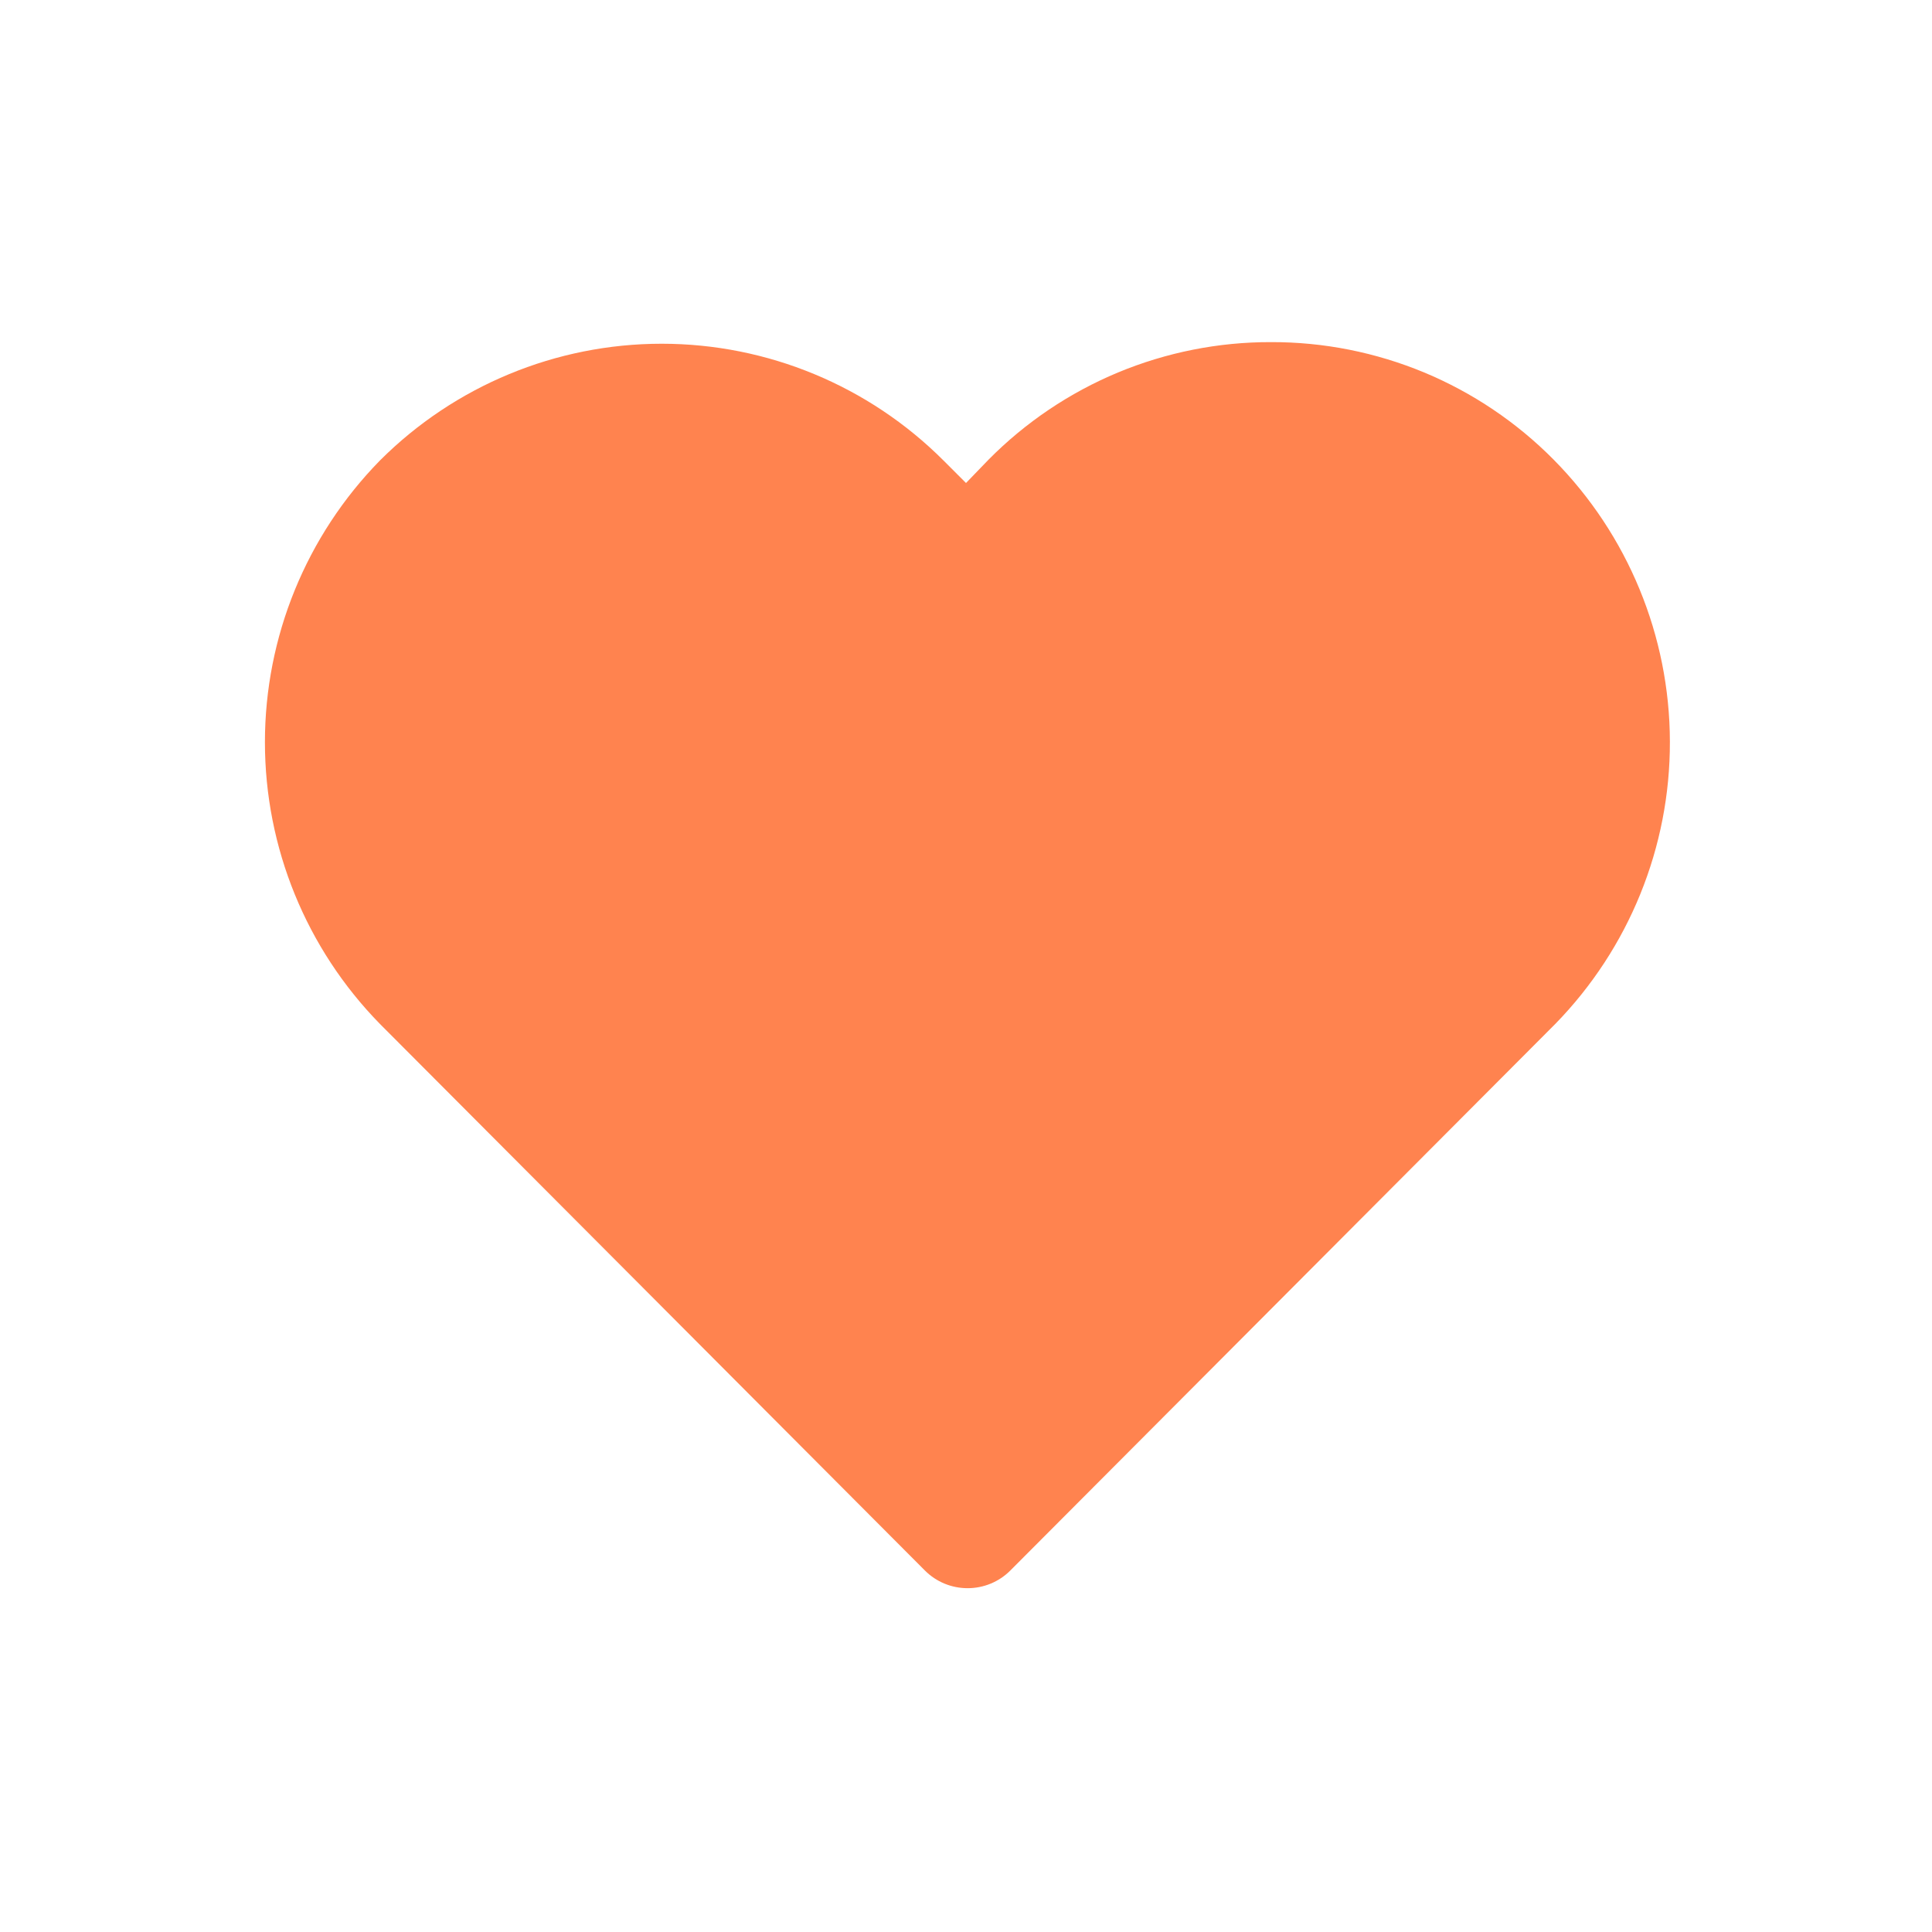
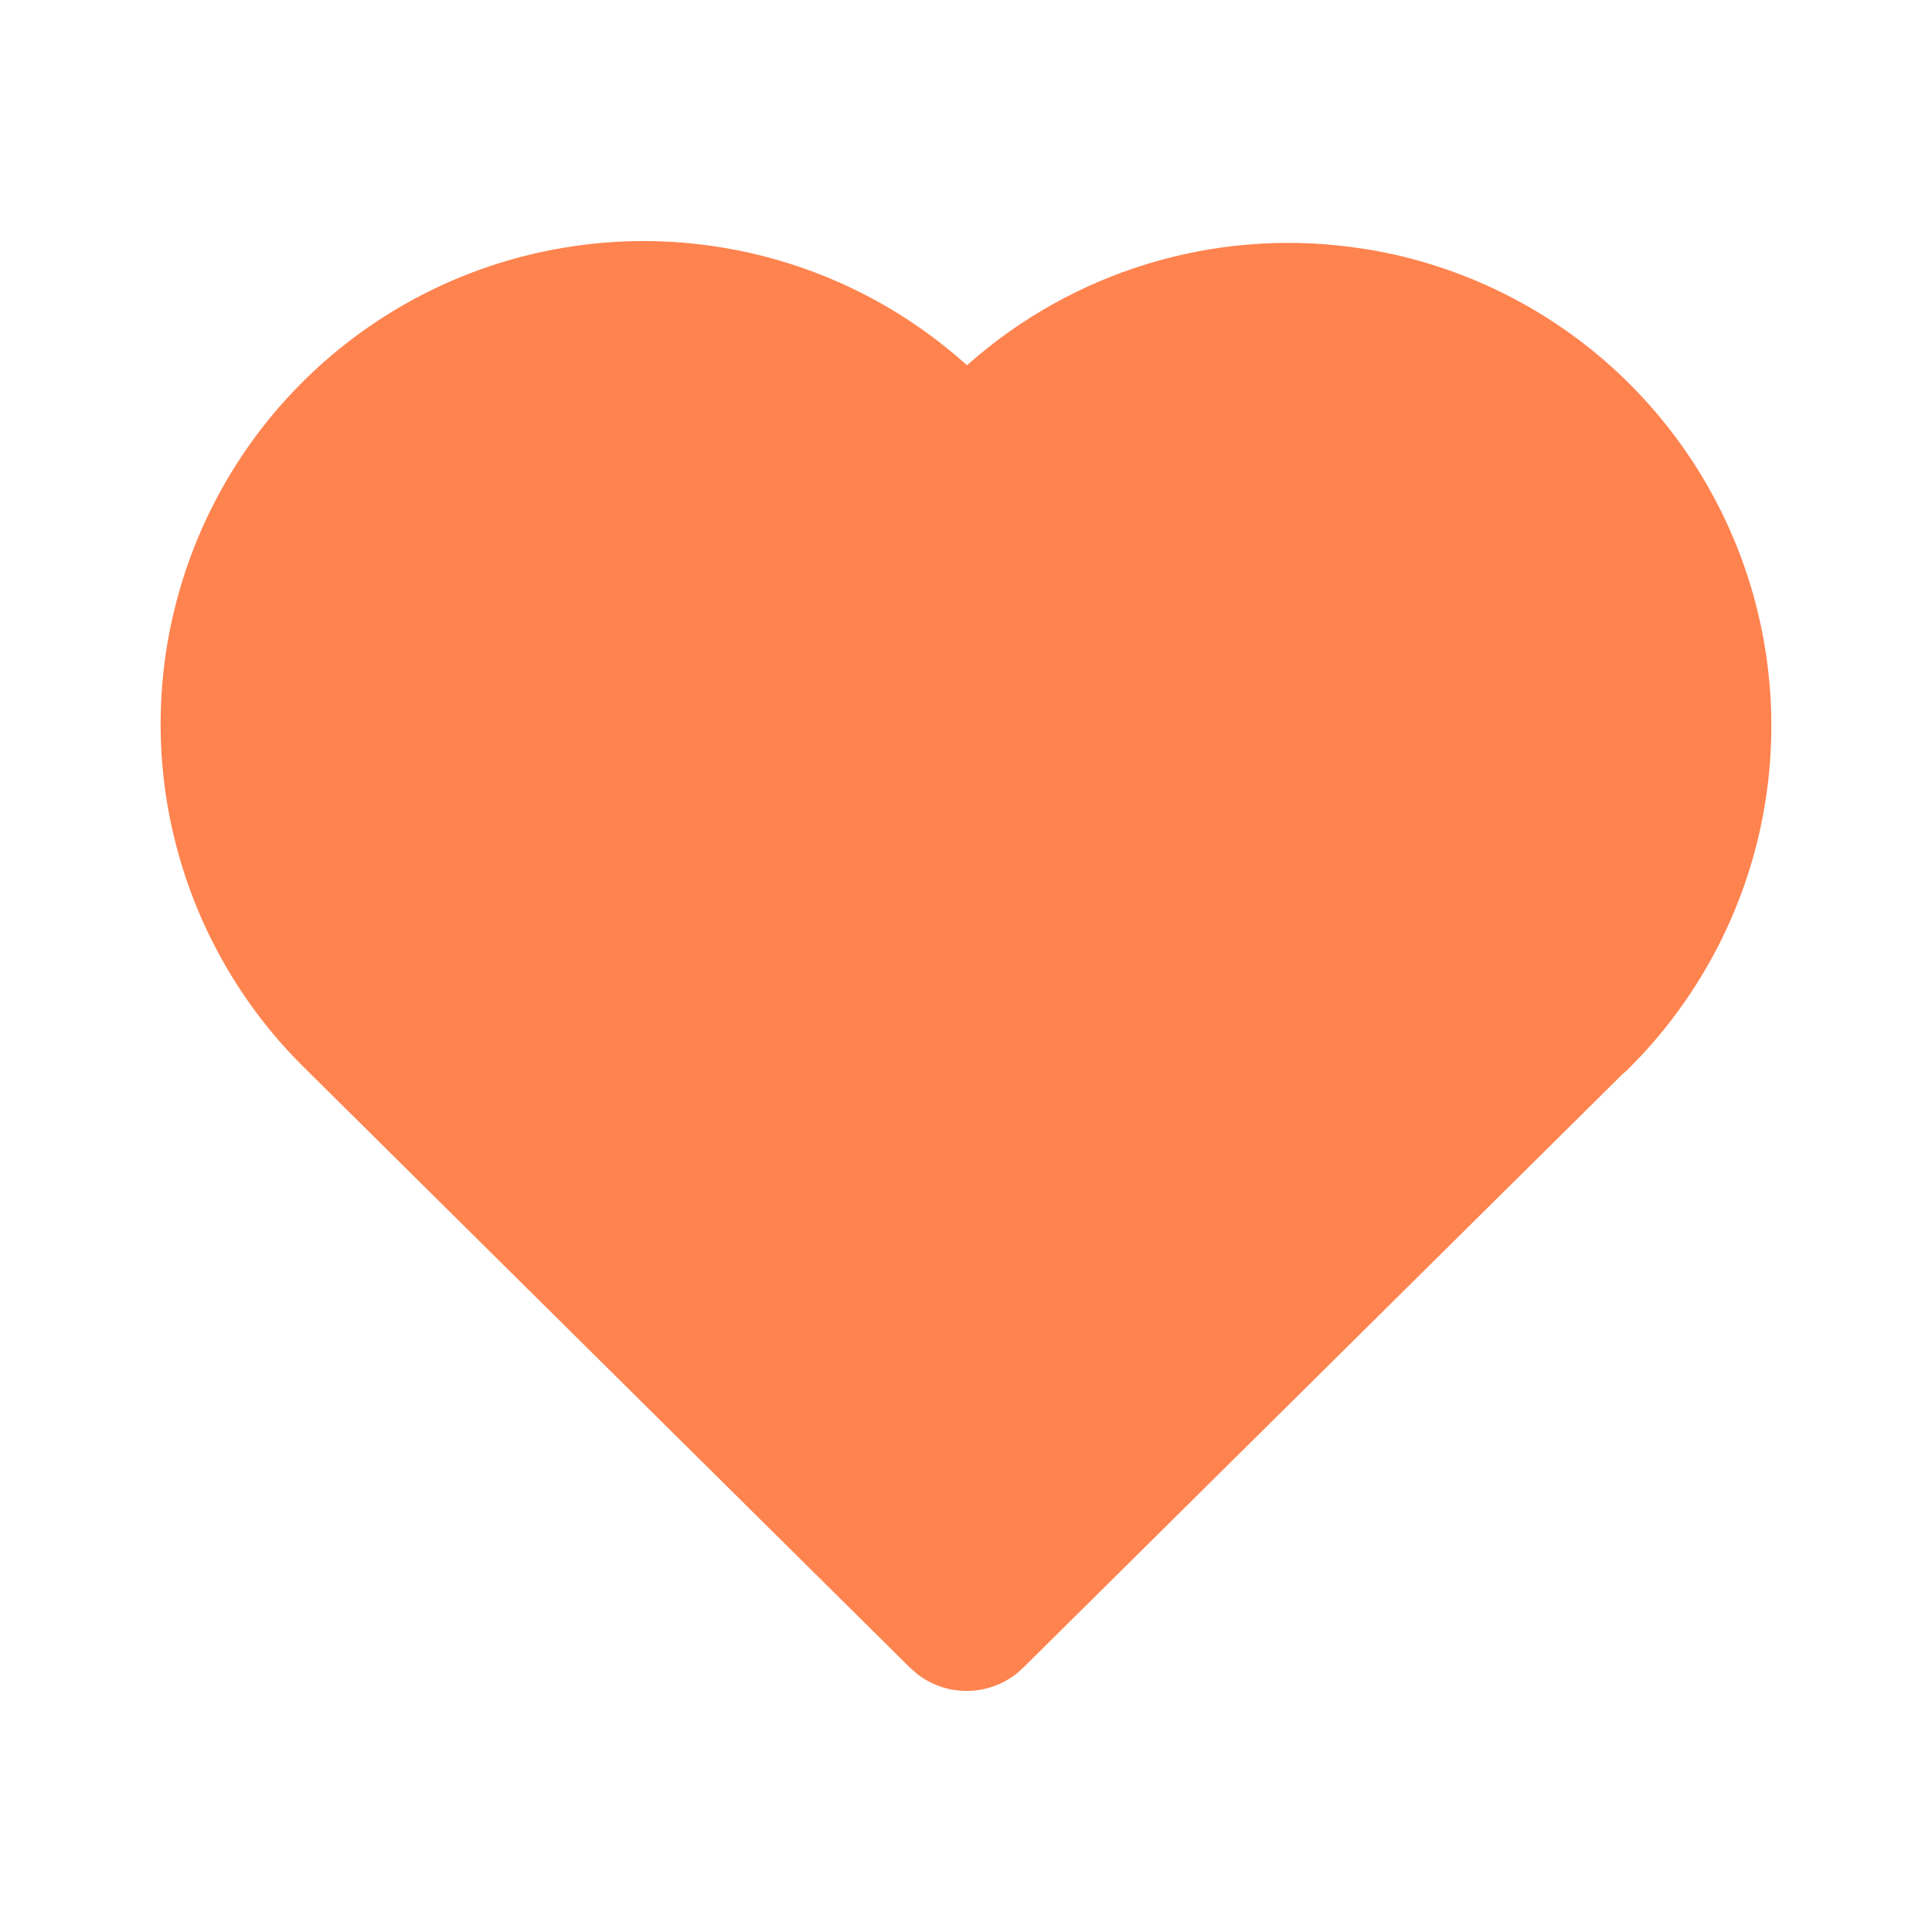
- <svg xmlns="http://www.w3.org/2000/svg" width="24" height="24" viewBox="0 0 24 24" fill="none">
-   <path d="M19.3 5.71C18.841 5.246 18.294 4.878 17.692 4.627C17.089 4.377 16.443 4.248 15.79 4.25C15.137 4.248 14.491 4.377 13.888 4.627C13.286 4.878 12.739 5.246 12.28 5.71L12 6L11.72 5.72C10.792 4.792 9.533 4.27 8.22 4.27C6.907 4.27 5.648 4.792 4.72 5.72C3.804 6.655 3.291 7.911 3.291 9.22C3.291 10.529 3.804 11.785 4.72 12.72L11.49 19.51C11.631 19.651 11.821 19.729 12.02 19.729C12.219 19.729 12.409 19.651 12.55 19.51L19.32 12.72C20.236 11.782 20.748 10.522 20.744 9.211C20.741 7.9 20.222 6.642 19.3 5.71Z" fill="#FF834F" />
+ <svg xmlns="http://www.w3.org/2000/svg" width="28" height="28" viewBox="0 0 28 28" fill="none">
+   <path d="M8.152 3.593C9.184 3.417 10.243 3.475 11.251 3.763C12.258 4.05 13.187 4.56 13.971 5.255L14.014 5.294L14.054 5.259C14.802 4.602 15.682 4.113 16.634 3.823C17.586 3.533 18.589 3.45 19.576 3.579L19.863 3.621C21.107 3.836 22.27 4.383 23.228 5.204C24.186 6.026 24.905 7.092 25.307 8.288C25.709 9.485 25.78 10.768 25.513 12.002C25.245 13.236 24.649 14.374 23.788 15.297L23.578 15.513L23.522 15.56L14.83 24.169C14.629 24.368 14.364 24.487 14.082 24.504C13.8 24.522 13.522 24.437 13.298 24.265L13.188 24.169L4.447 15.51C3.52 14.609 2.862 13.469 2.544 12.217C2.225 10.965 2.26 9.649 2.644 8.415C3.027 7.181 3.745 6.077 4.717 5.226C5.689 4.375 6.878 3.81 8.152 3.593Z" fill="#FF834F" />
</svg>
